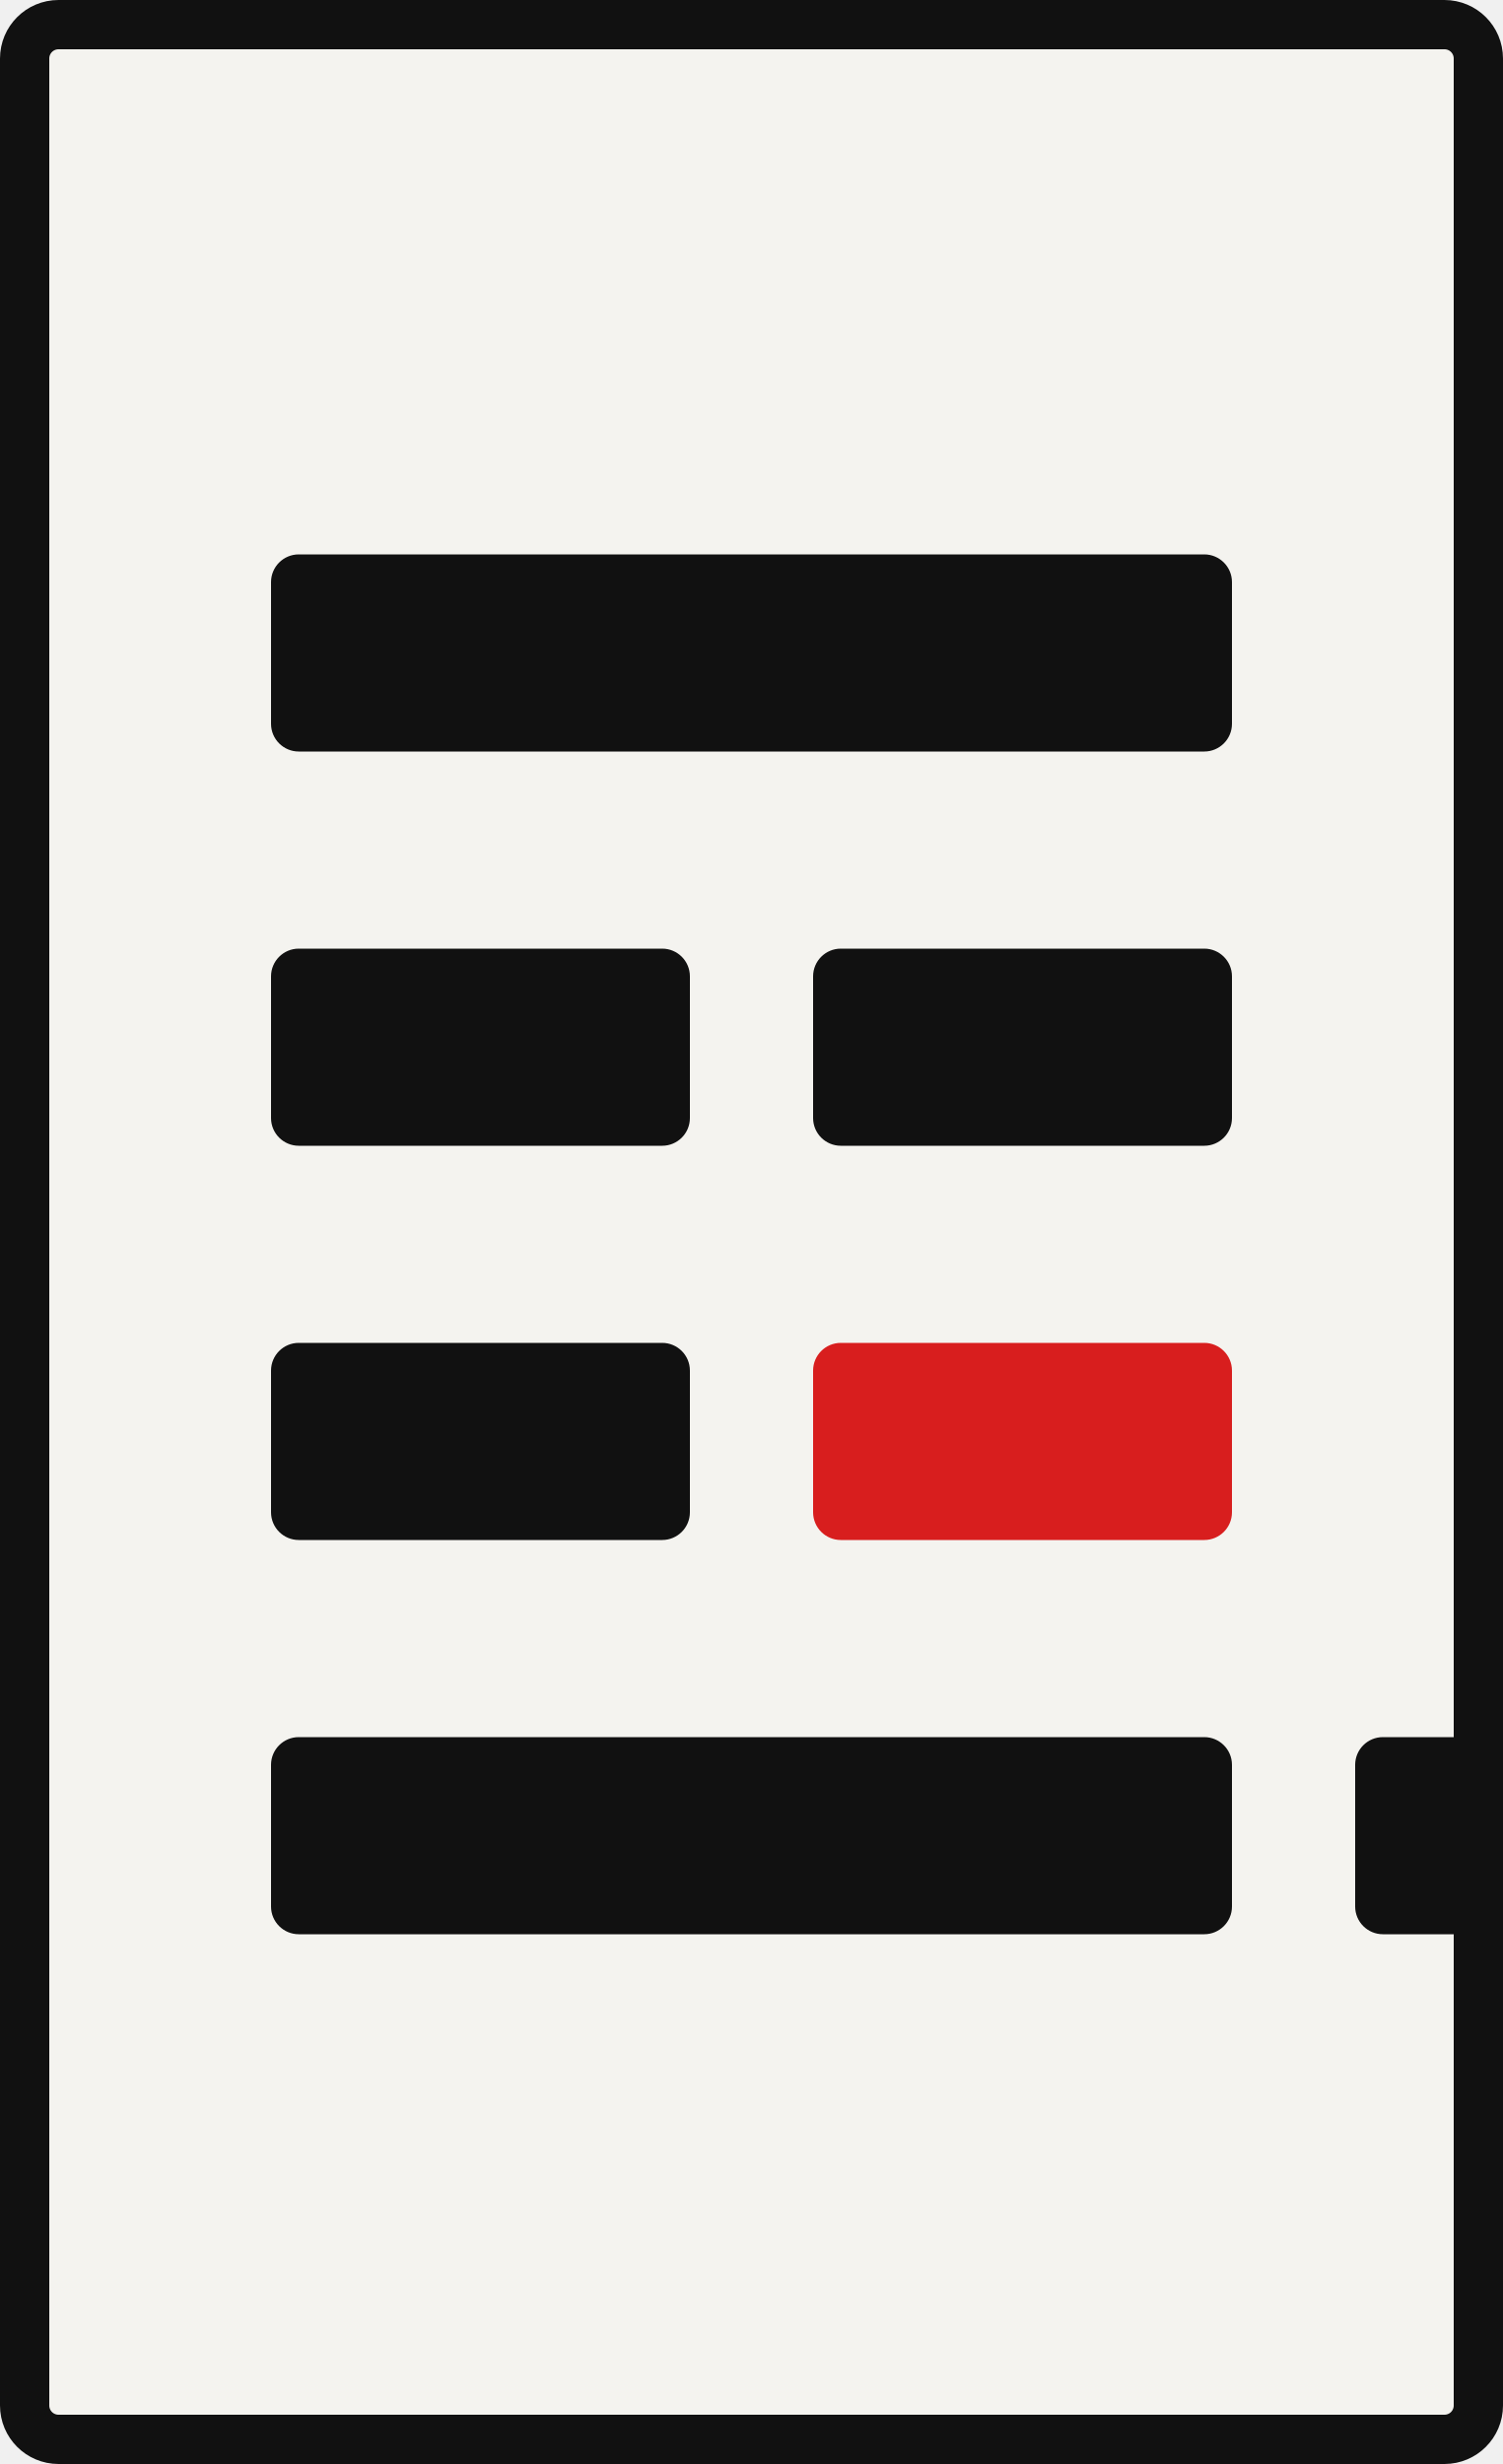
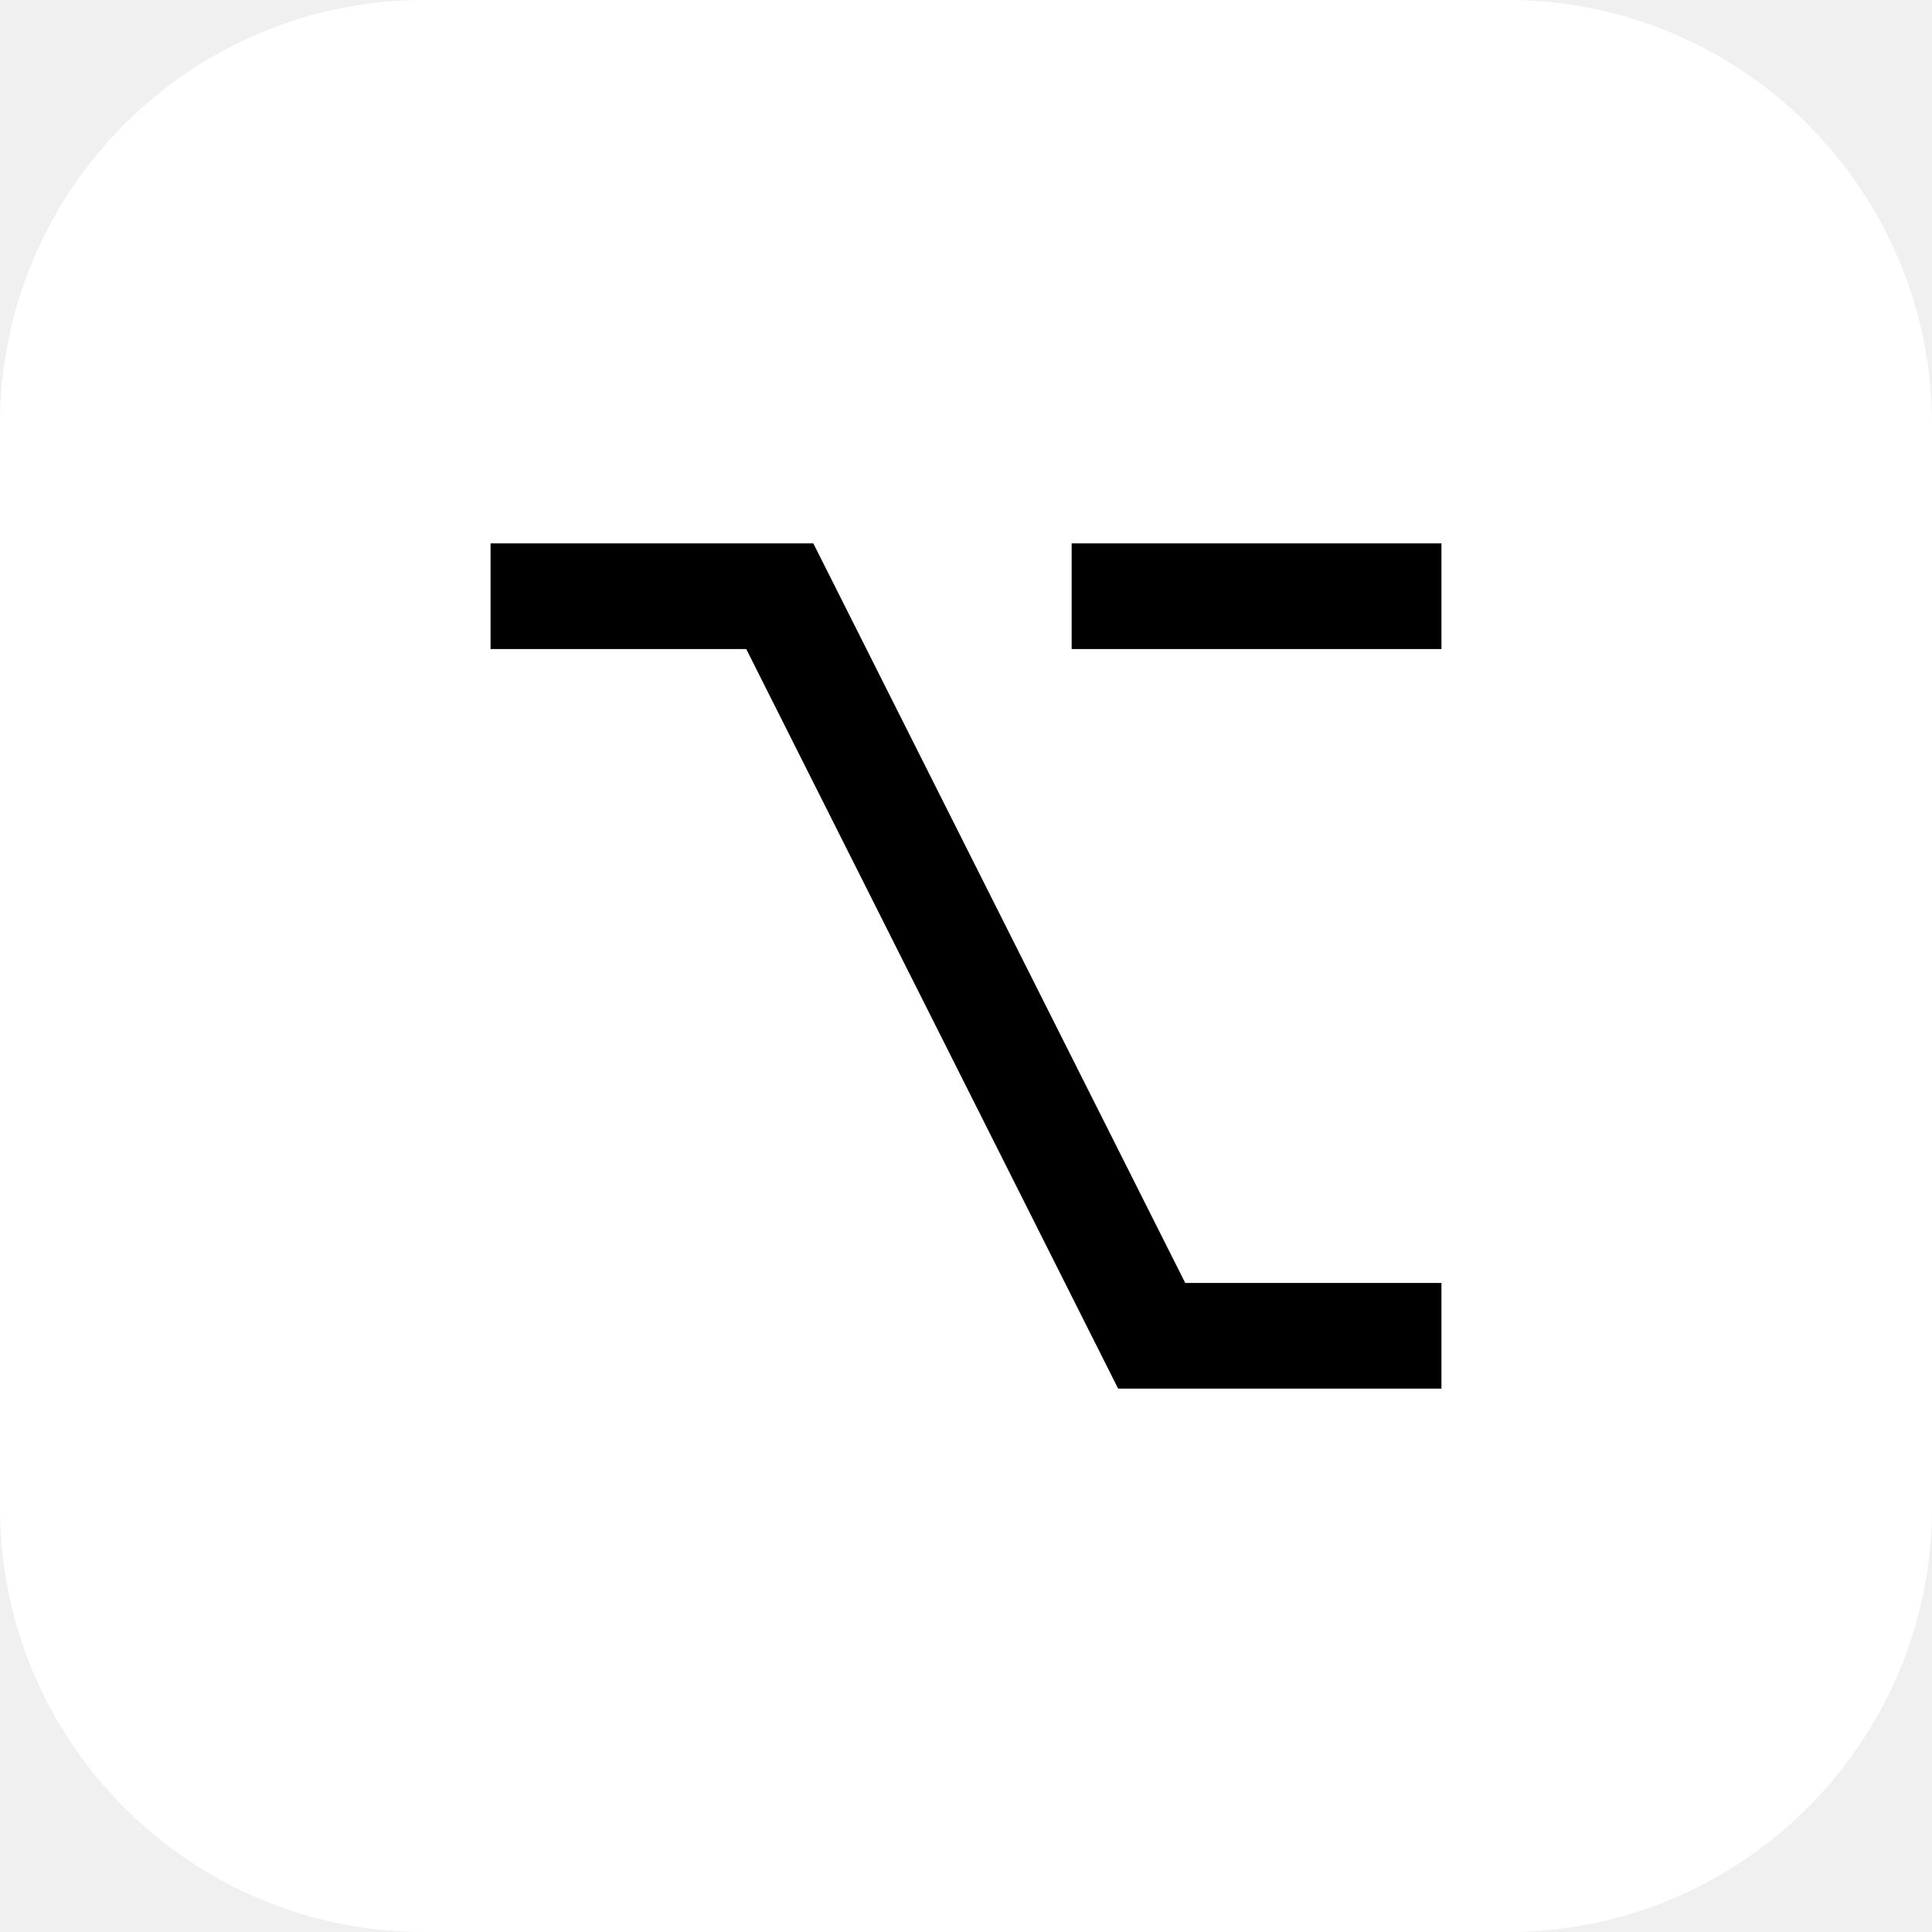
- <svg xmlns="http://www.w3.org/2000/svg" viewBox="0 0 976 1600">
-   <defs>
-     <style>
-       .paper { fill: #f4f3ef; }
-       .edge { fill: none; stroke: #111; stroke-width: 32; }
-       .bar { fill: #111; }
-       .accent { fill: #d81e1e; }
-     </style>
-   </defs>
-   <path class="paper" d="M960,22V1578a6,6,0,0,1-6,6H22a6,6,0,0,1-6-6V22a6,6,0,0,1,6-6H954A6,6,0,0,1,960,22Z" />
-   <rect class="edge" x="16" y="16" width="944" height="1568" rx="22" />
-   <rect class="bar" x="176" y="360" width="624" height="128" rx="18" />
-   <rect class="bar" x="176" y="616" width="272" height="128" rx="18" />
-   <rect class="bar" x="528" y="616" width="272" height="128" rx="18" />
-   <rect class="bar" x="176" y="872" width="272" height="128" rx="18" />
-   <rect class="accent" x="528" y="872" width="272" height="128" rx="18" />
-   <rect class="bar" x="880" y="1128" width="96" height="128" rx="18" />
-   <rect class="bar" x="176" y="1128" width="624" height="128" rx="18" />
+ <svg xmlns="http://www.w3.org/2000/svg" width="1024" height="1024" viewBox="0 0 1024 1024" role="img">
+   <rect x="0" y="0" width="1024" height="1024" rx="225" ry="225" fill="white" />
+   <g transform="translate(512,512) scale(28) translate(-12,-12)" fill="black">
+     <path d="M3,4H9.11L16.15,18H21V20H14.88L7.84,6H3V4M14,4H21V6H14V4Z" />
+   </g>
</svg>
